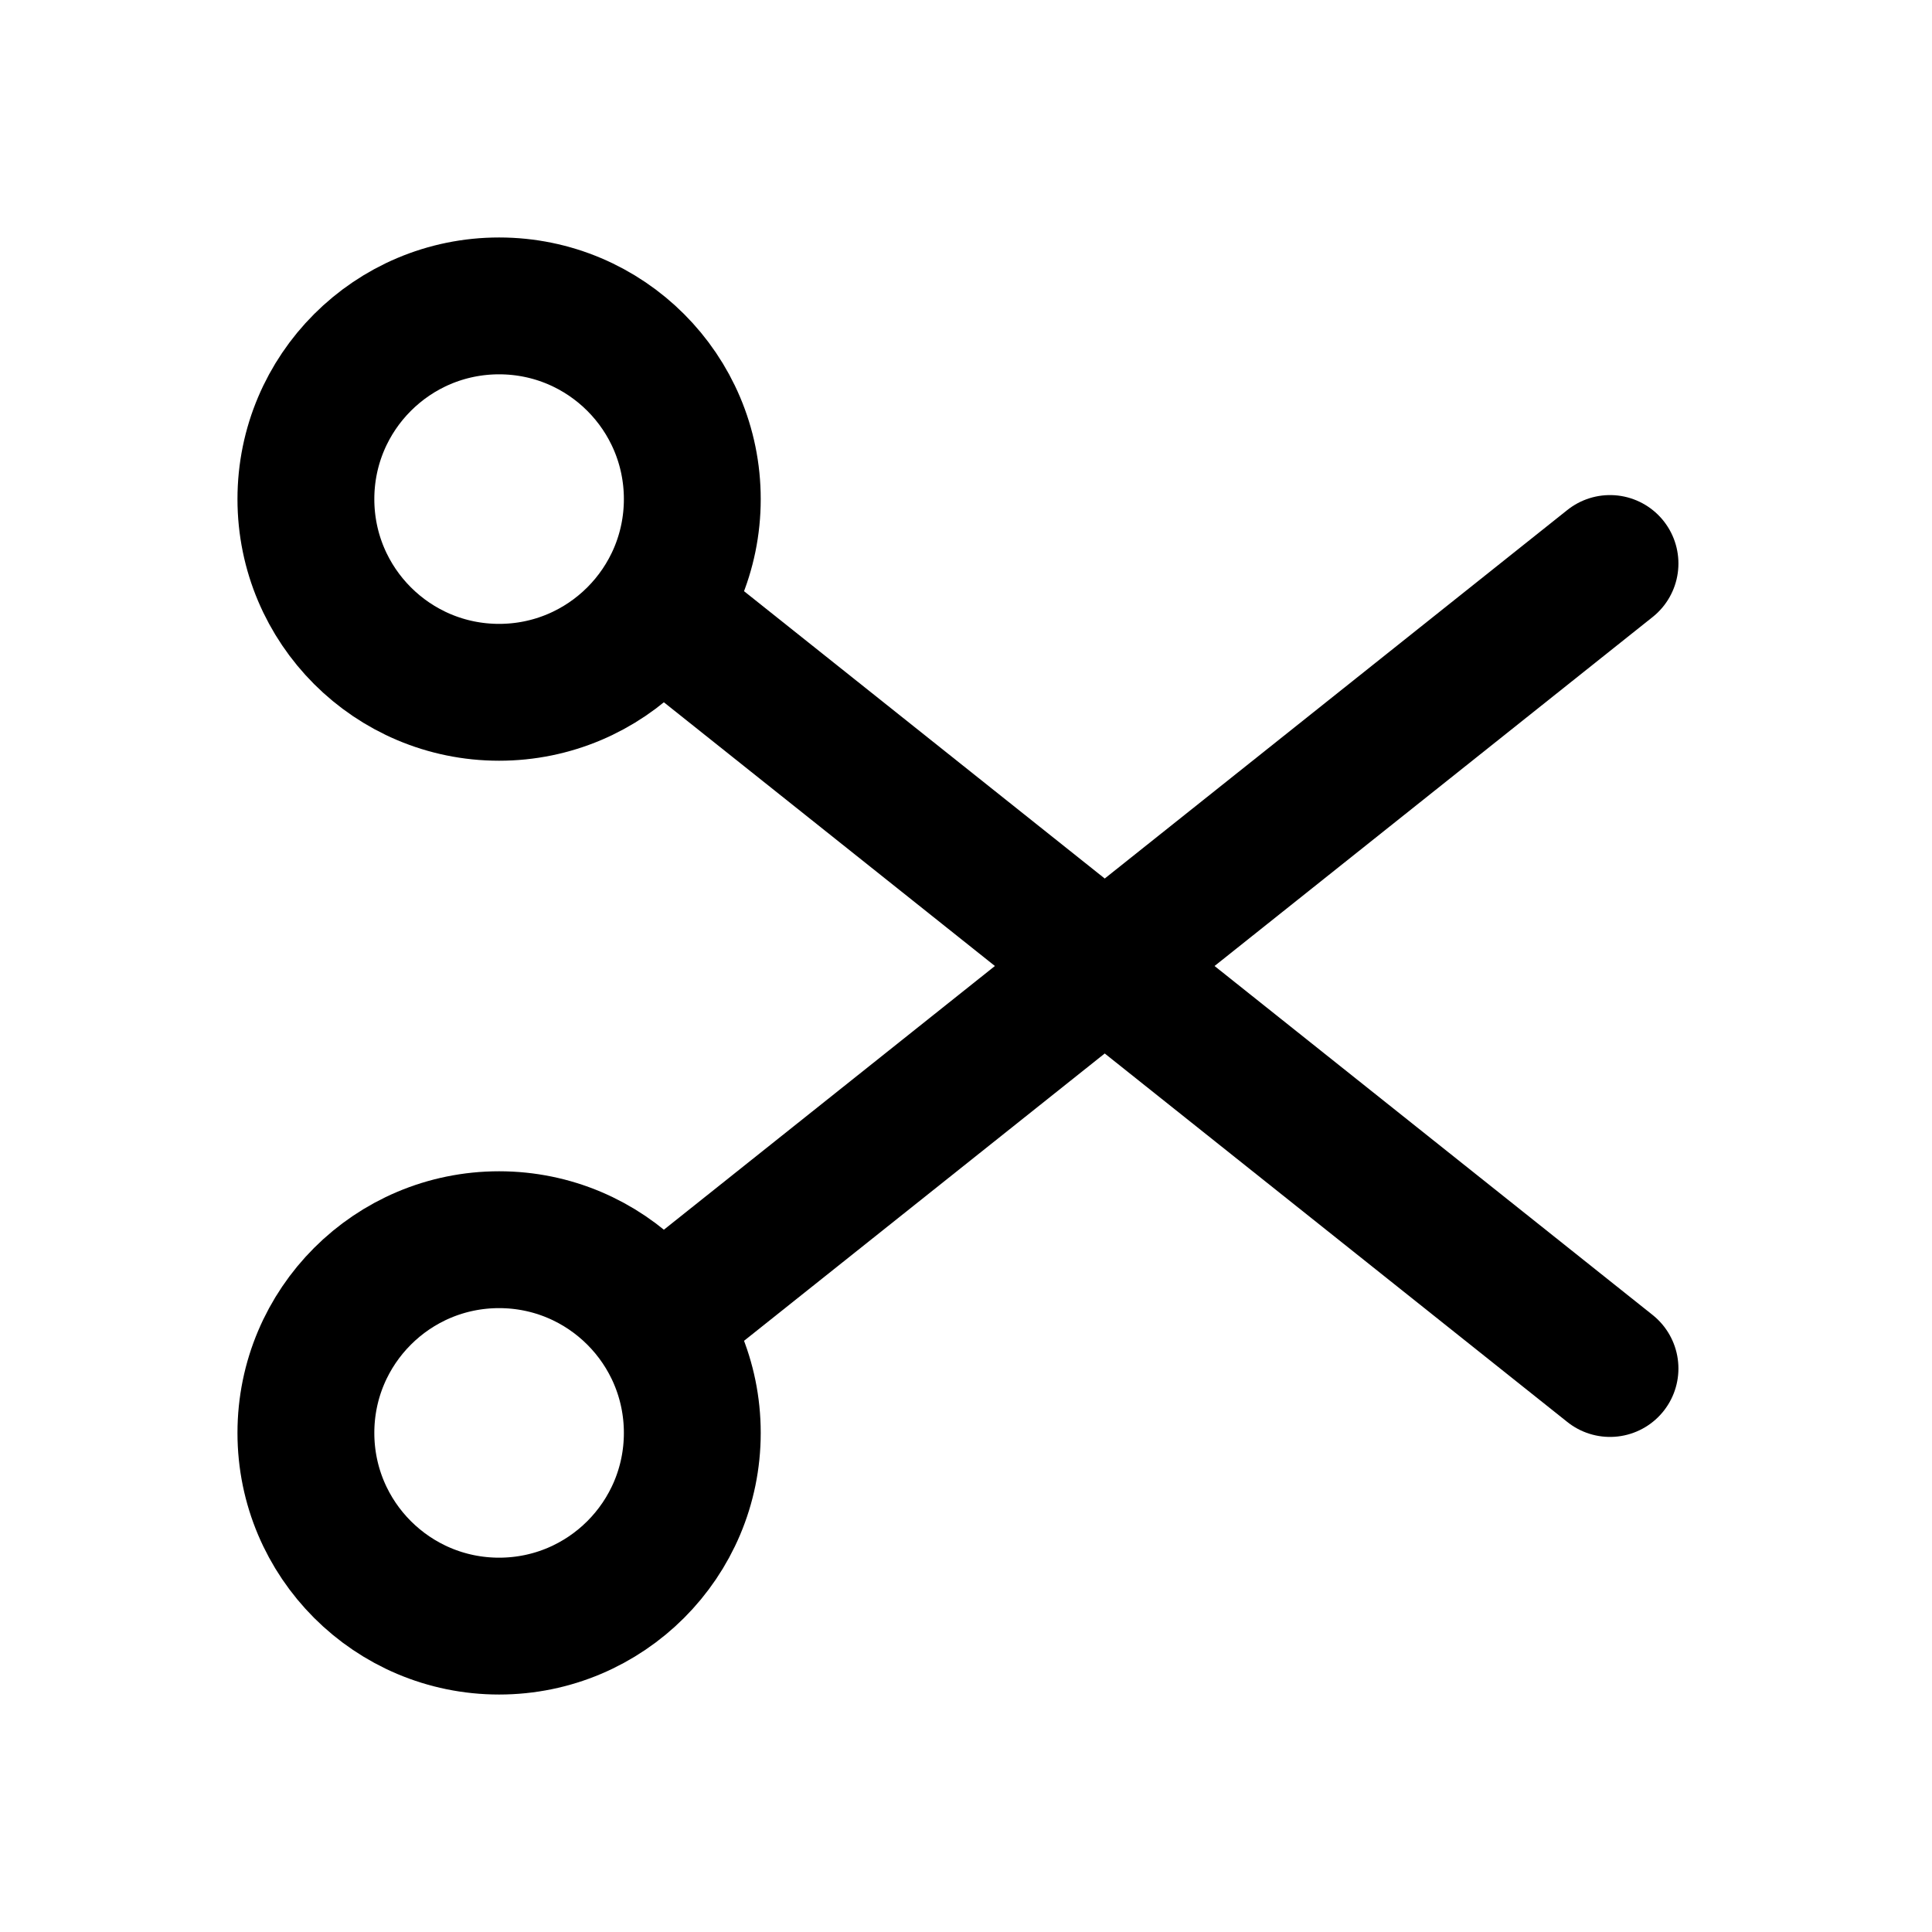
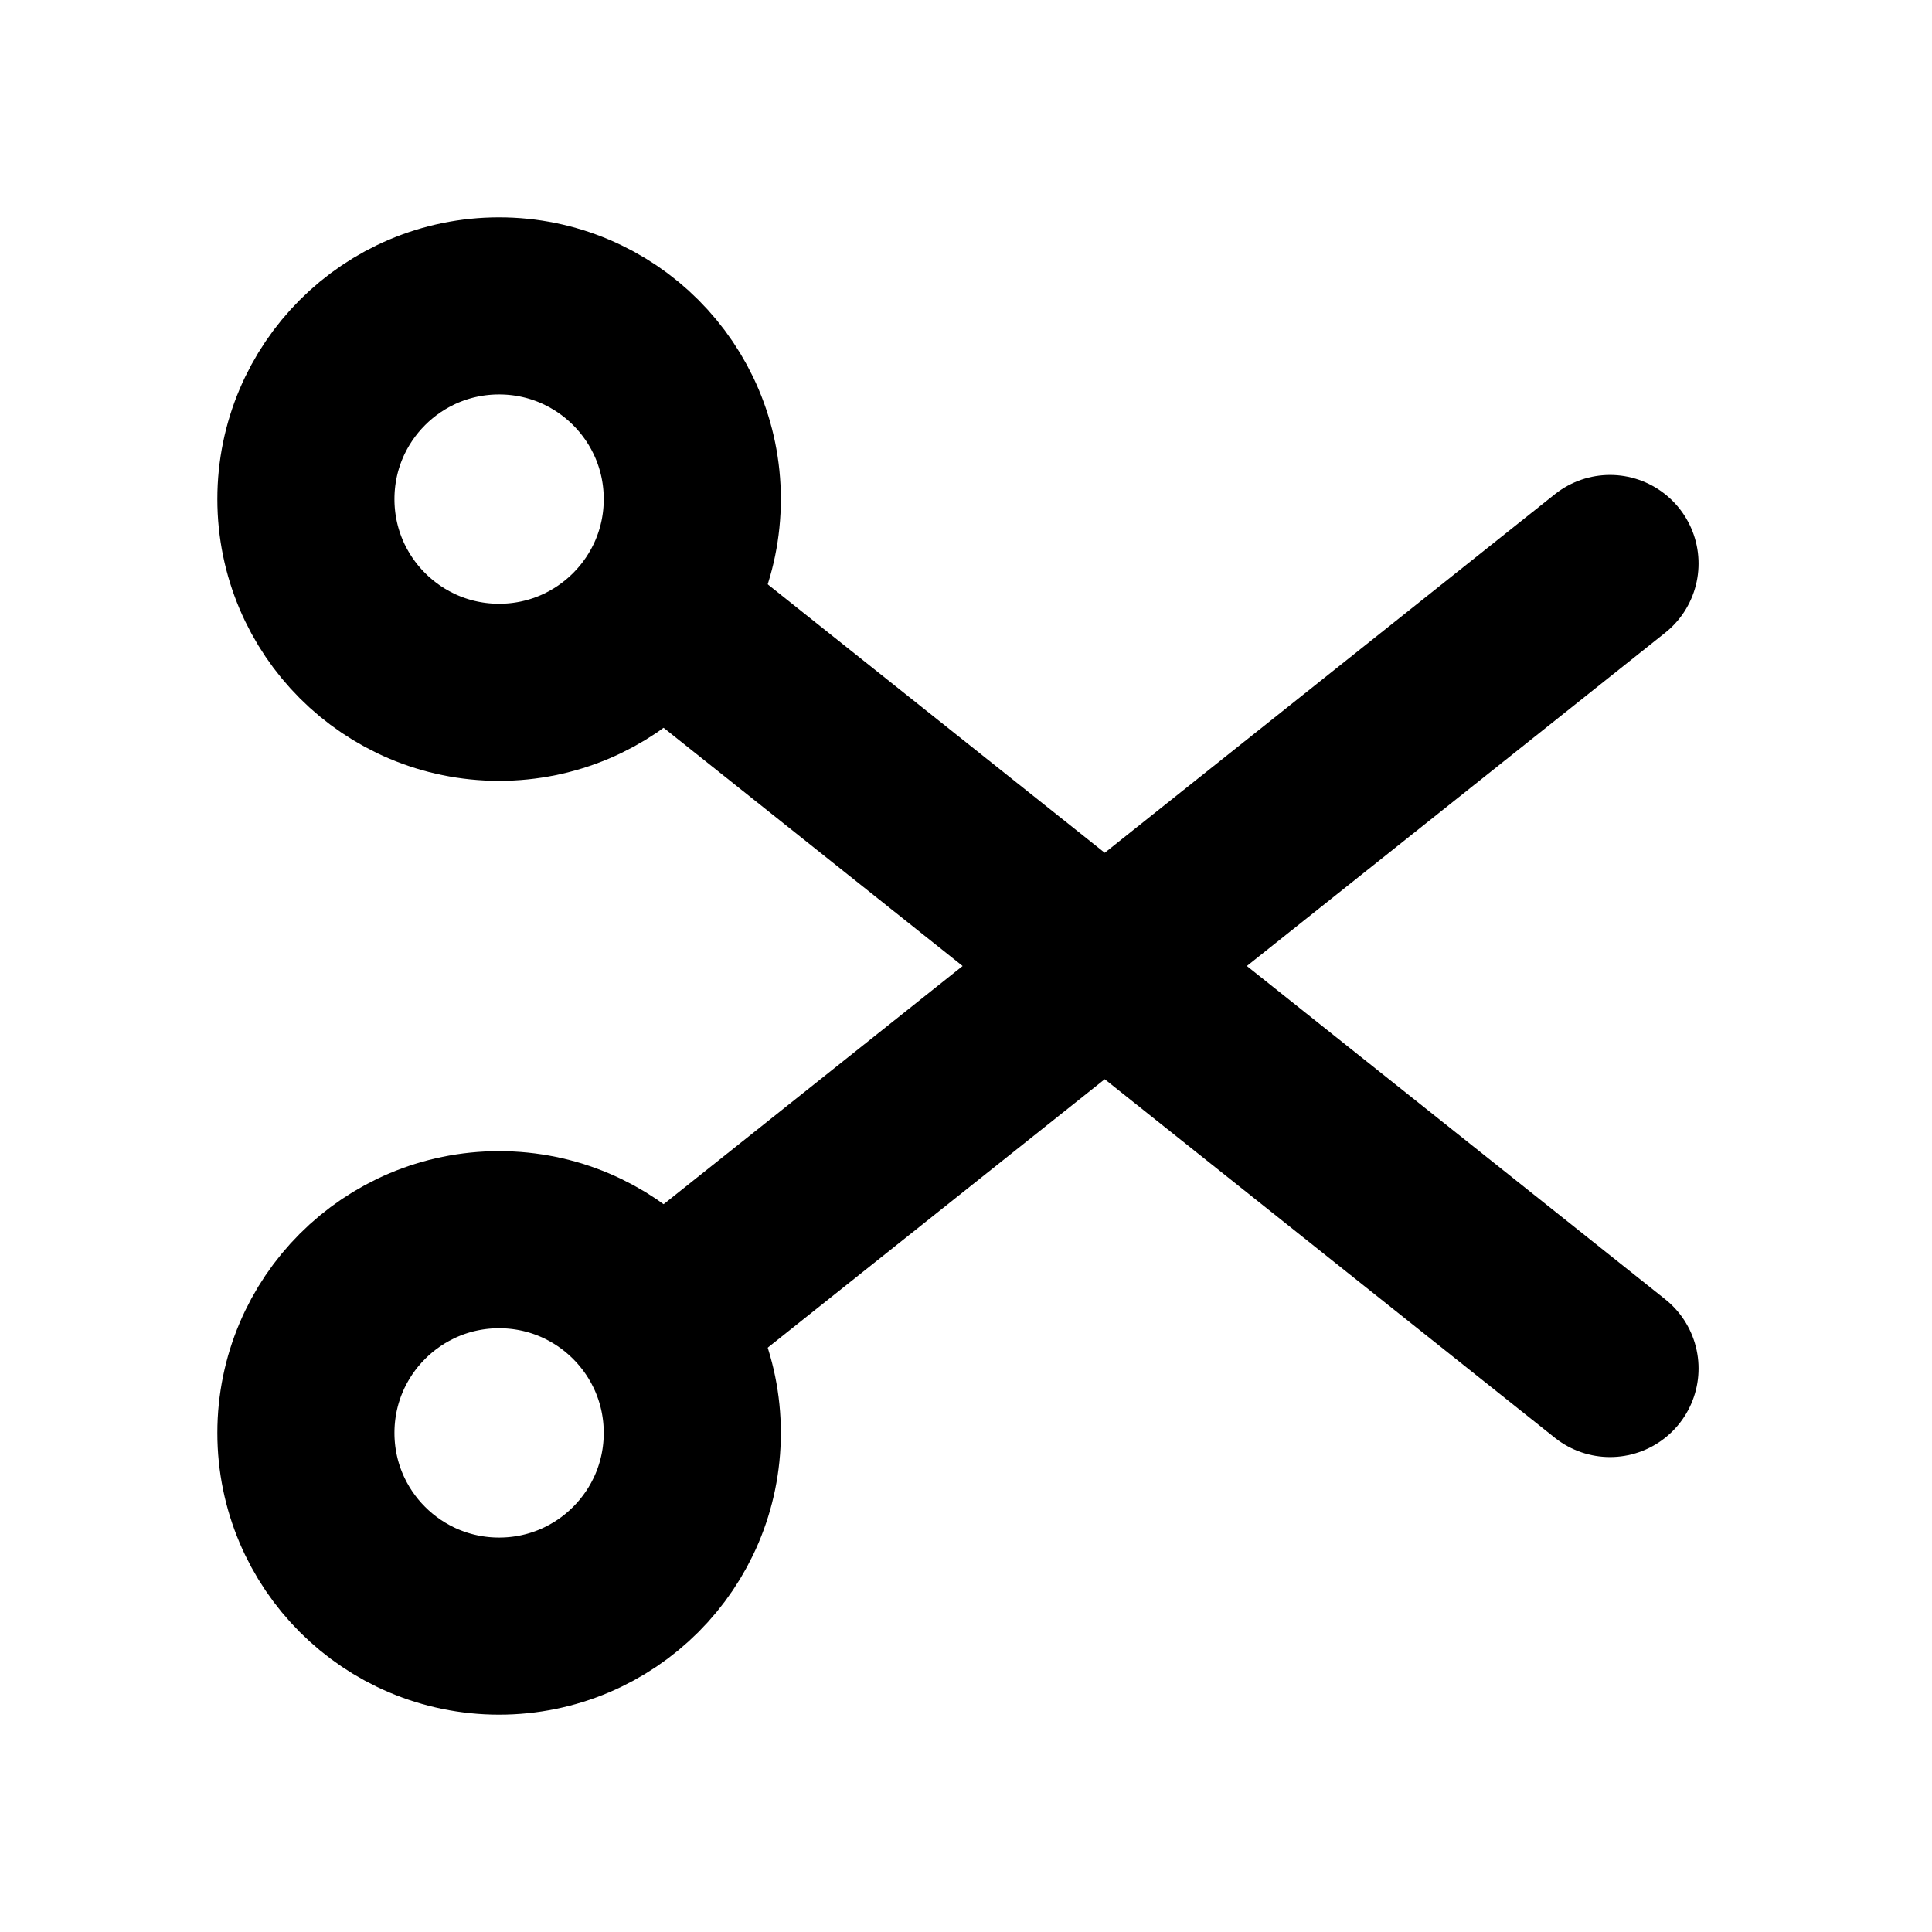
- <svg xmlns="http://www.w3.org/2000/svg" viewBox="0 0 24 24" fill="none" stroke="#000000" stroke-width="1.7" stroke-linecap="round" stroke-linejoin="round">
+ <svg xmlns="http://www.w3.org/2000/svg" viewBox="0 0 24 24" fill="none" stroke="#000000" stroke-width="2.2" stroke-linecap="round" stroke-linejoin="round">
  <circle cx="6.2" cy="6.2" r="2.4" />
  <circle cx="6.2" cy="17.8" r="2.4" />
  <path d="M8.2 7.6 20 17M20 7 8.2 16.4" />
</svg>
